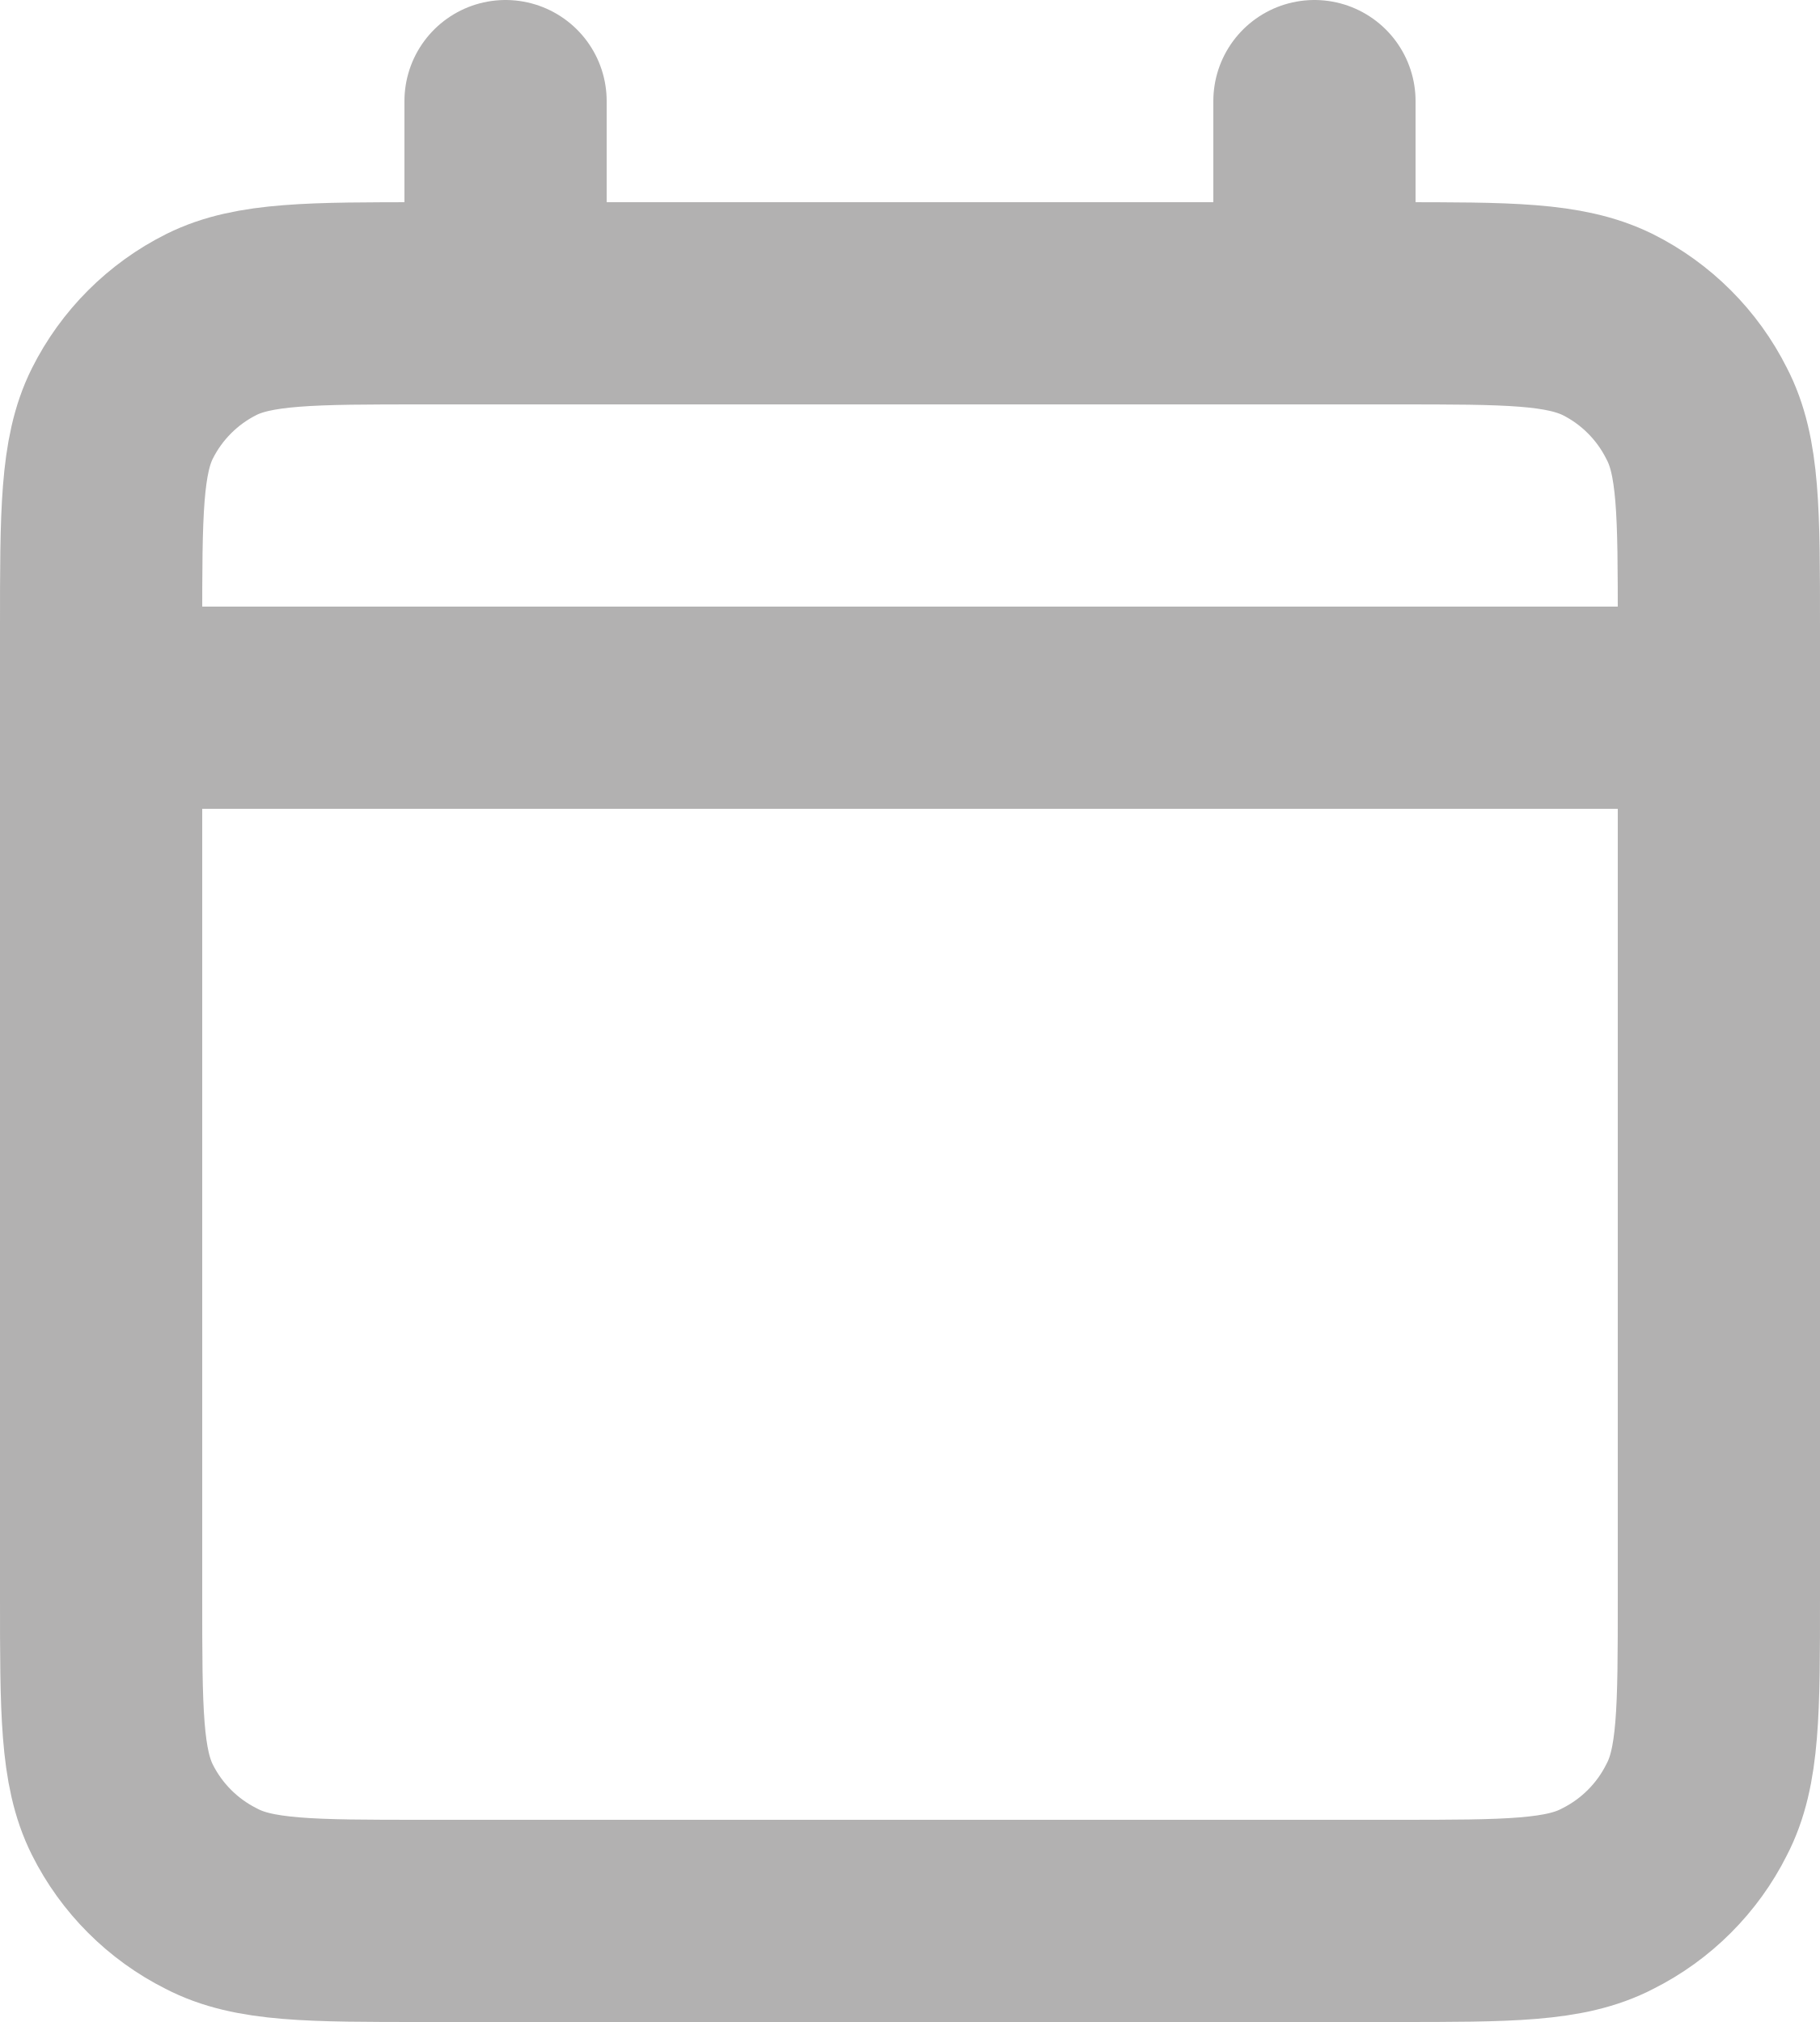
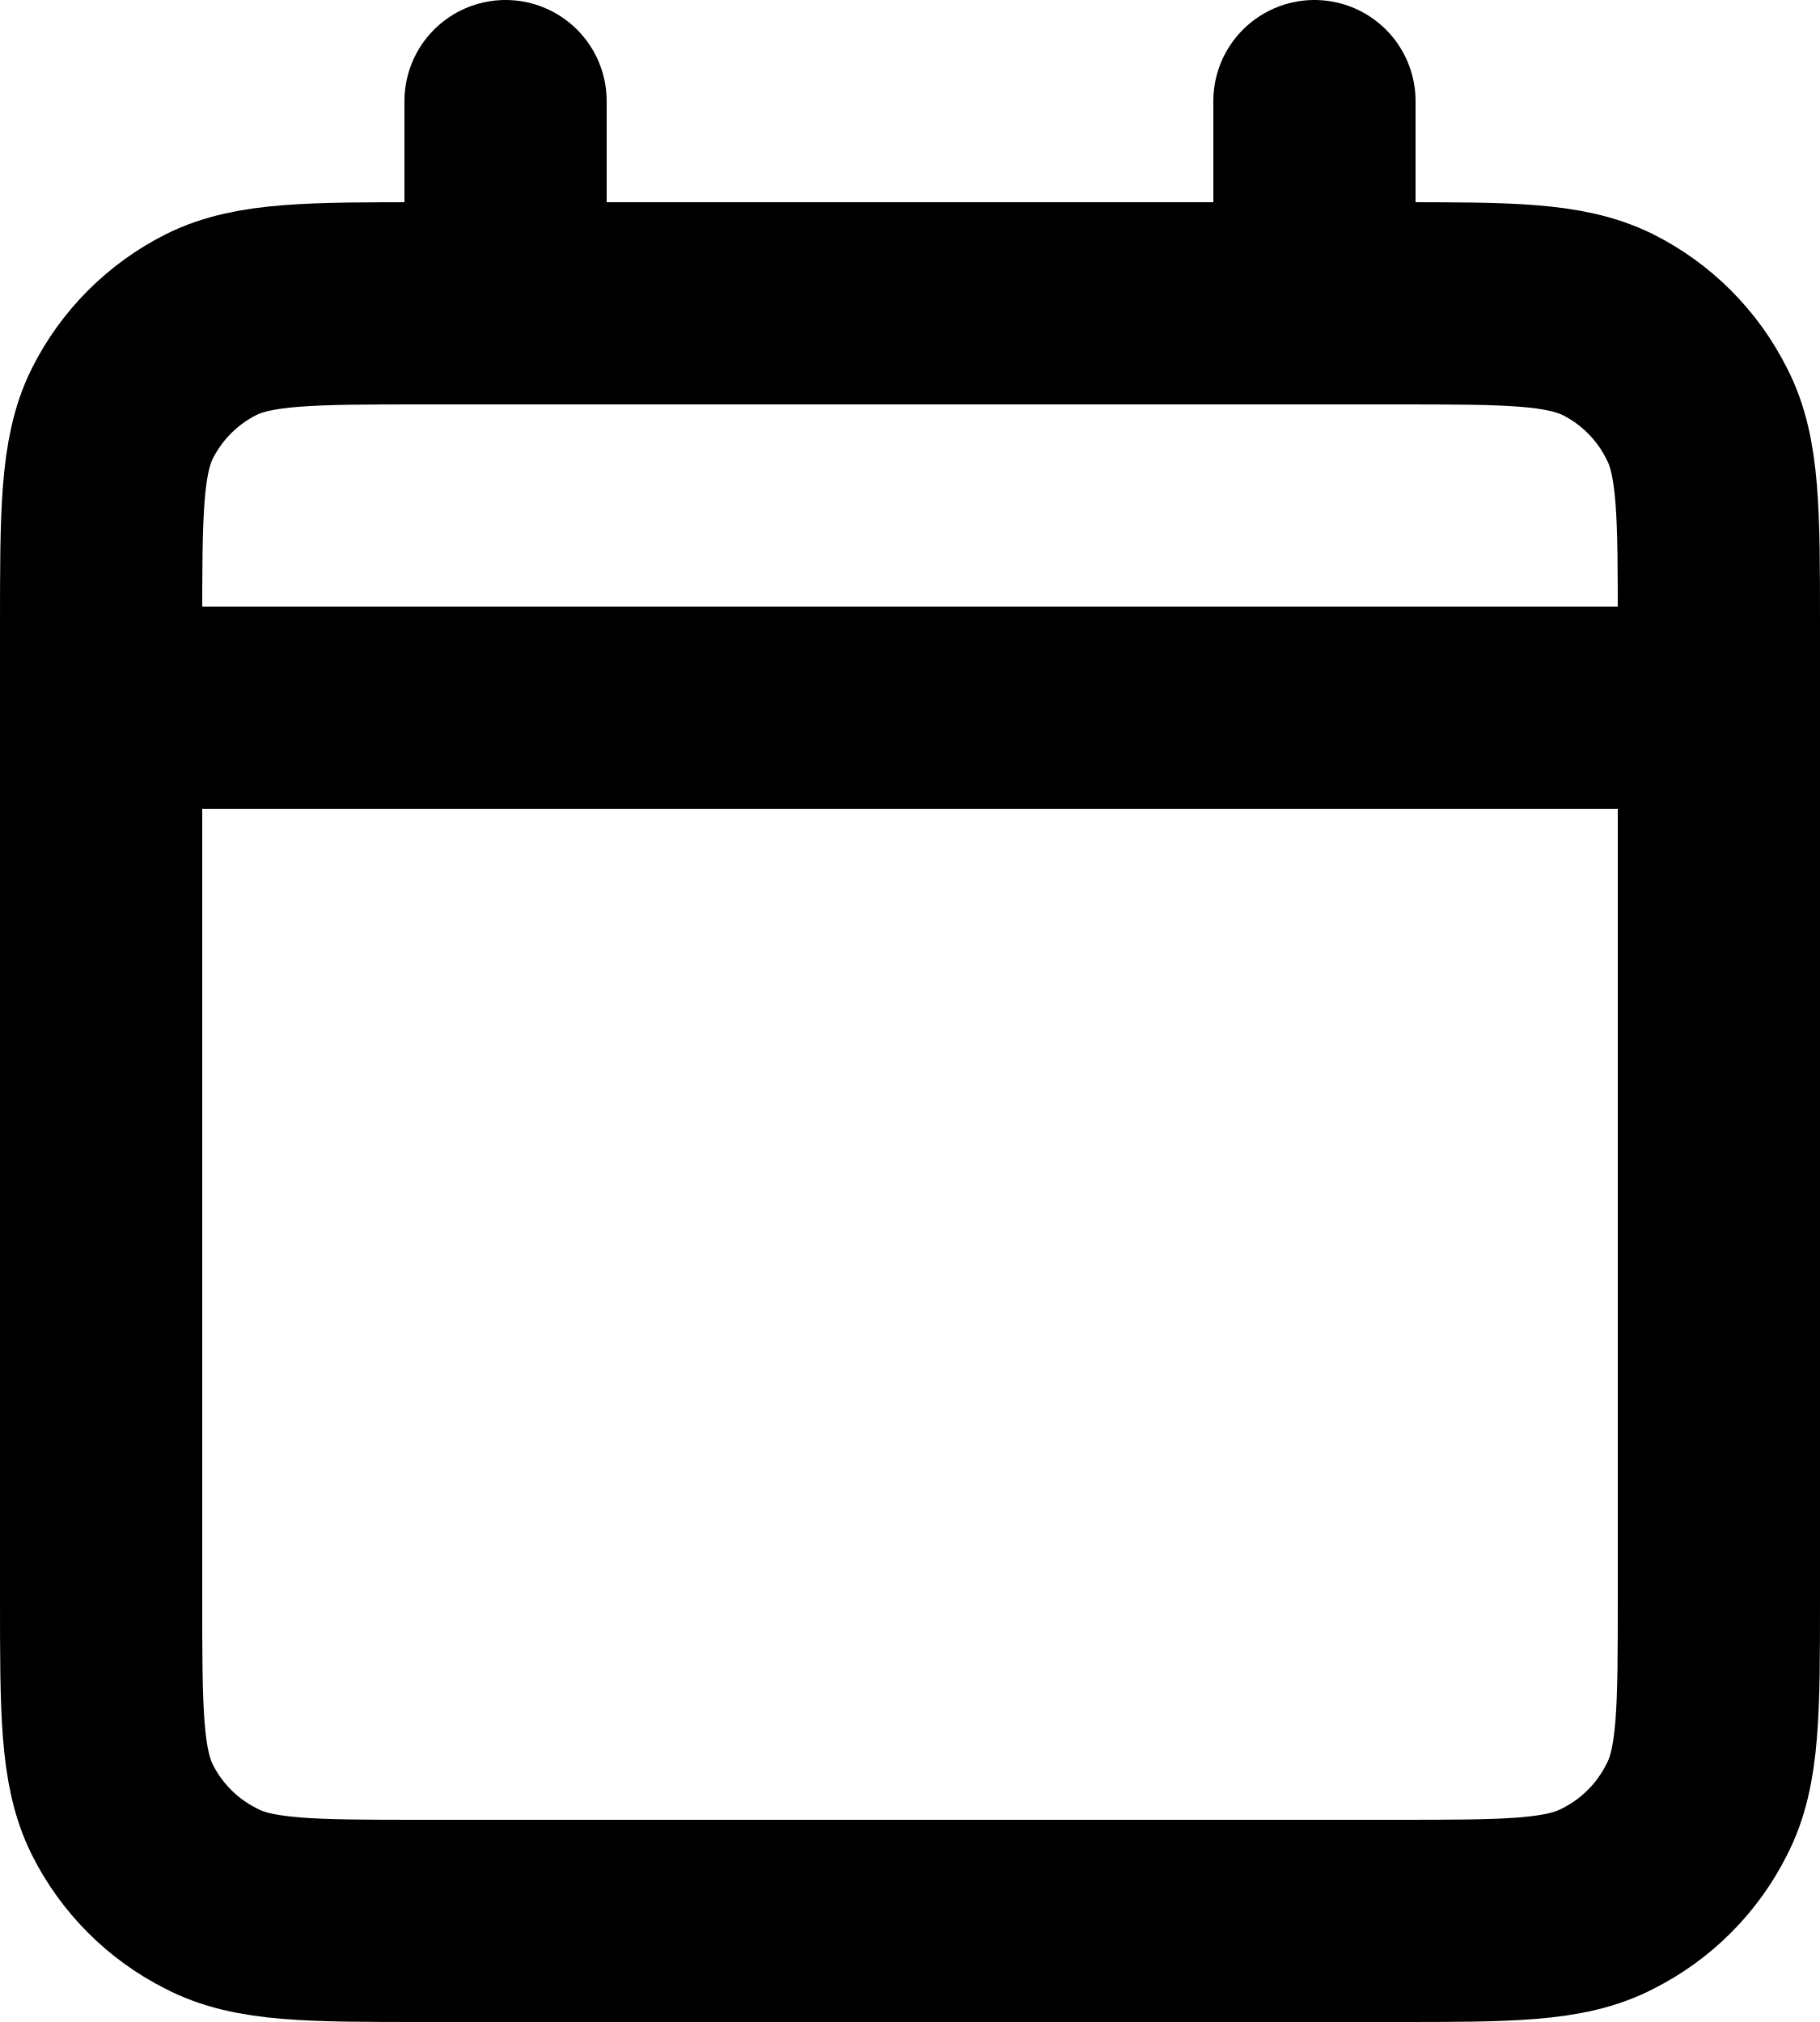
<svg xmlns="http://www.w3.org/2000/svg" width="18" height="20" viewBox="0 0 18 20" fill="none">
  <defs />
-   <path id="Vector" d="M1 7L17 7M13 1L13 3M5 1L5 3M5 3L13 3L13.8 3C14.92 3 15.47 3 15.9 3.21C16.28 3.4 16.59 3.71 16.78 4.09C17 4.51 17 5.07 17 6.19L17 7L17 15.8C17 16.92 17 17.48 16.78 17.9C16.59 18.28 16.28 18.59 15.9 18.78C15.48 19 14.92 19 13.8 19L4.19 19C3.07 19 2.51 19 2.09 18.78C1.71 18.59 1.4 18.28 1.21 17.9C1 17.48 1 16.92 1 15.8L1 7L1 6.2C1 5.08 1 4.51 1.21 4.09C1.4 3.71 1.71 3.4 2.09 3.21C2.51 3 3.08 3 4.2 3L5 3Z" stroke="#B2B1B1" stroke-opacity="1" stroke-width="2" stroke-linejoin="round" stroke-linecap="round" />
+   <path id="Vector" d="M1 7L17 7M13 1L13 3M5 1L5 3M5 3L13 3L13.8 3C14.92 3 15.47 3 15.9 3.21C16.28 3.4 16.59 3.71 16.78 4.09C17 4.51 17 5.07 17 6.19L17 7L17 15.8C17 16.92 17 17.48 16.78 17.9C16.59 18.28 16.28 18.59 15.9 18.78C15.48 19 14.92 19 13.8 19L4.19 19C3.07 19 2.51 19 2.09 18.78C1.71 18.59 1.4 18.28 1.21 17.9C1 17.48 1 16.92 1 15.8L1 7L1 6.2C1 5.08 1 4.51 1.21 4.09C1.4 3.71 1.71 3.4 2.09 3.21C2.51 3 3.08 3 4.2 3L5 3Z" stroke="currentColor" stroke-opacity="1" stroke-width="2" stroke-linejoin="round" stroke-linecap="round" />
</svg>
